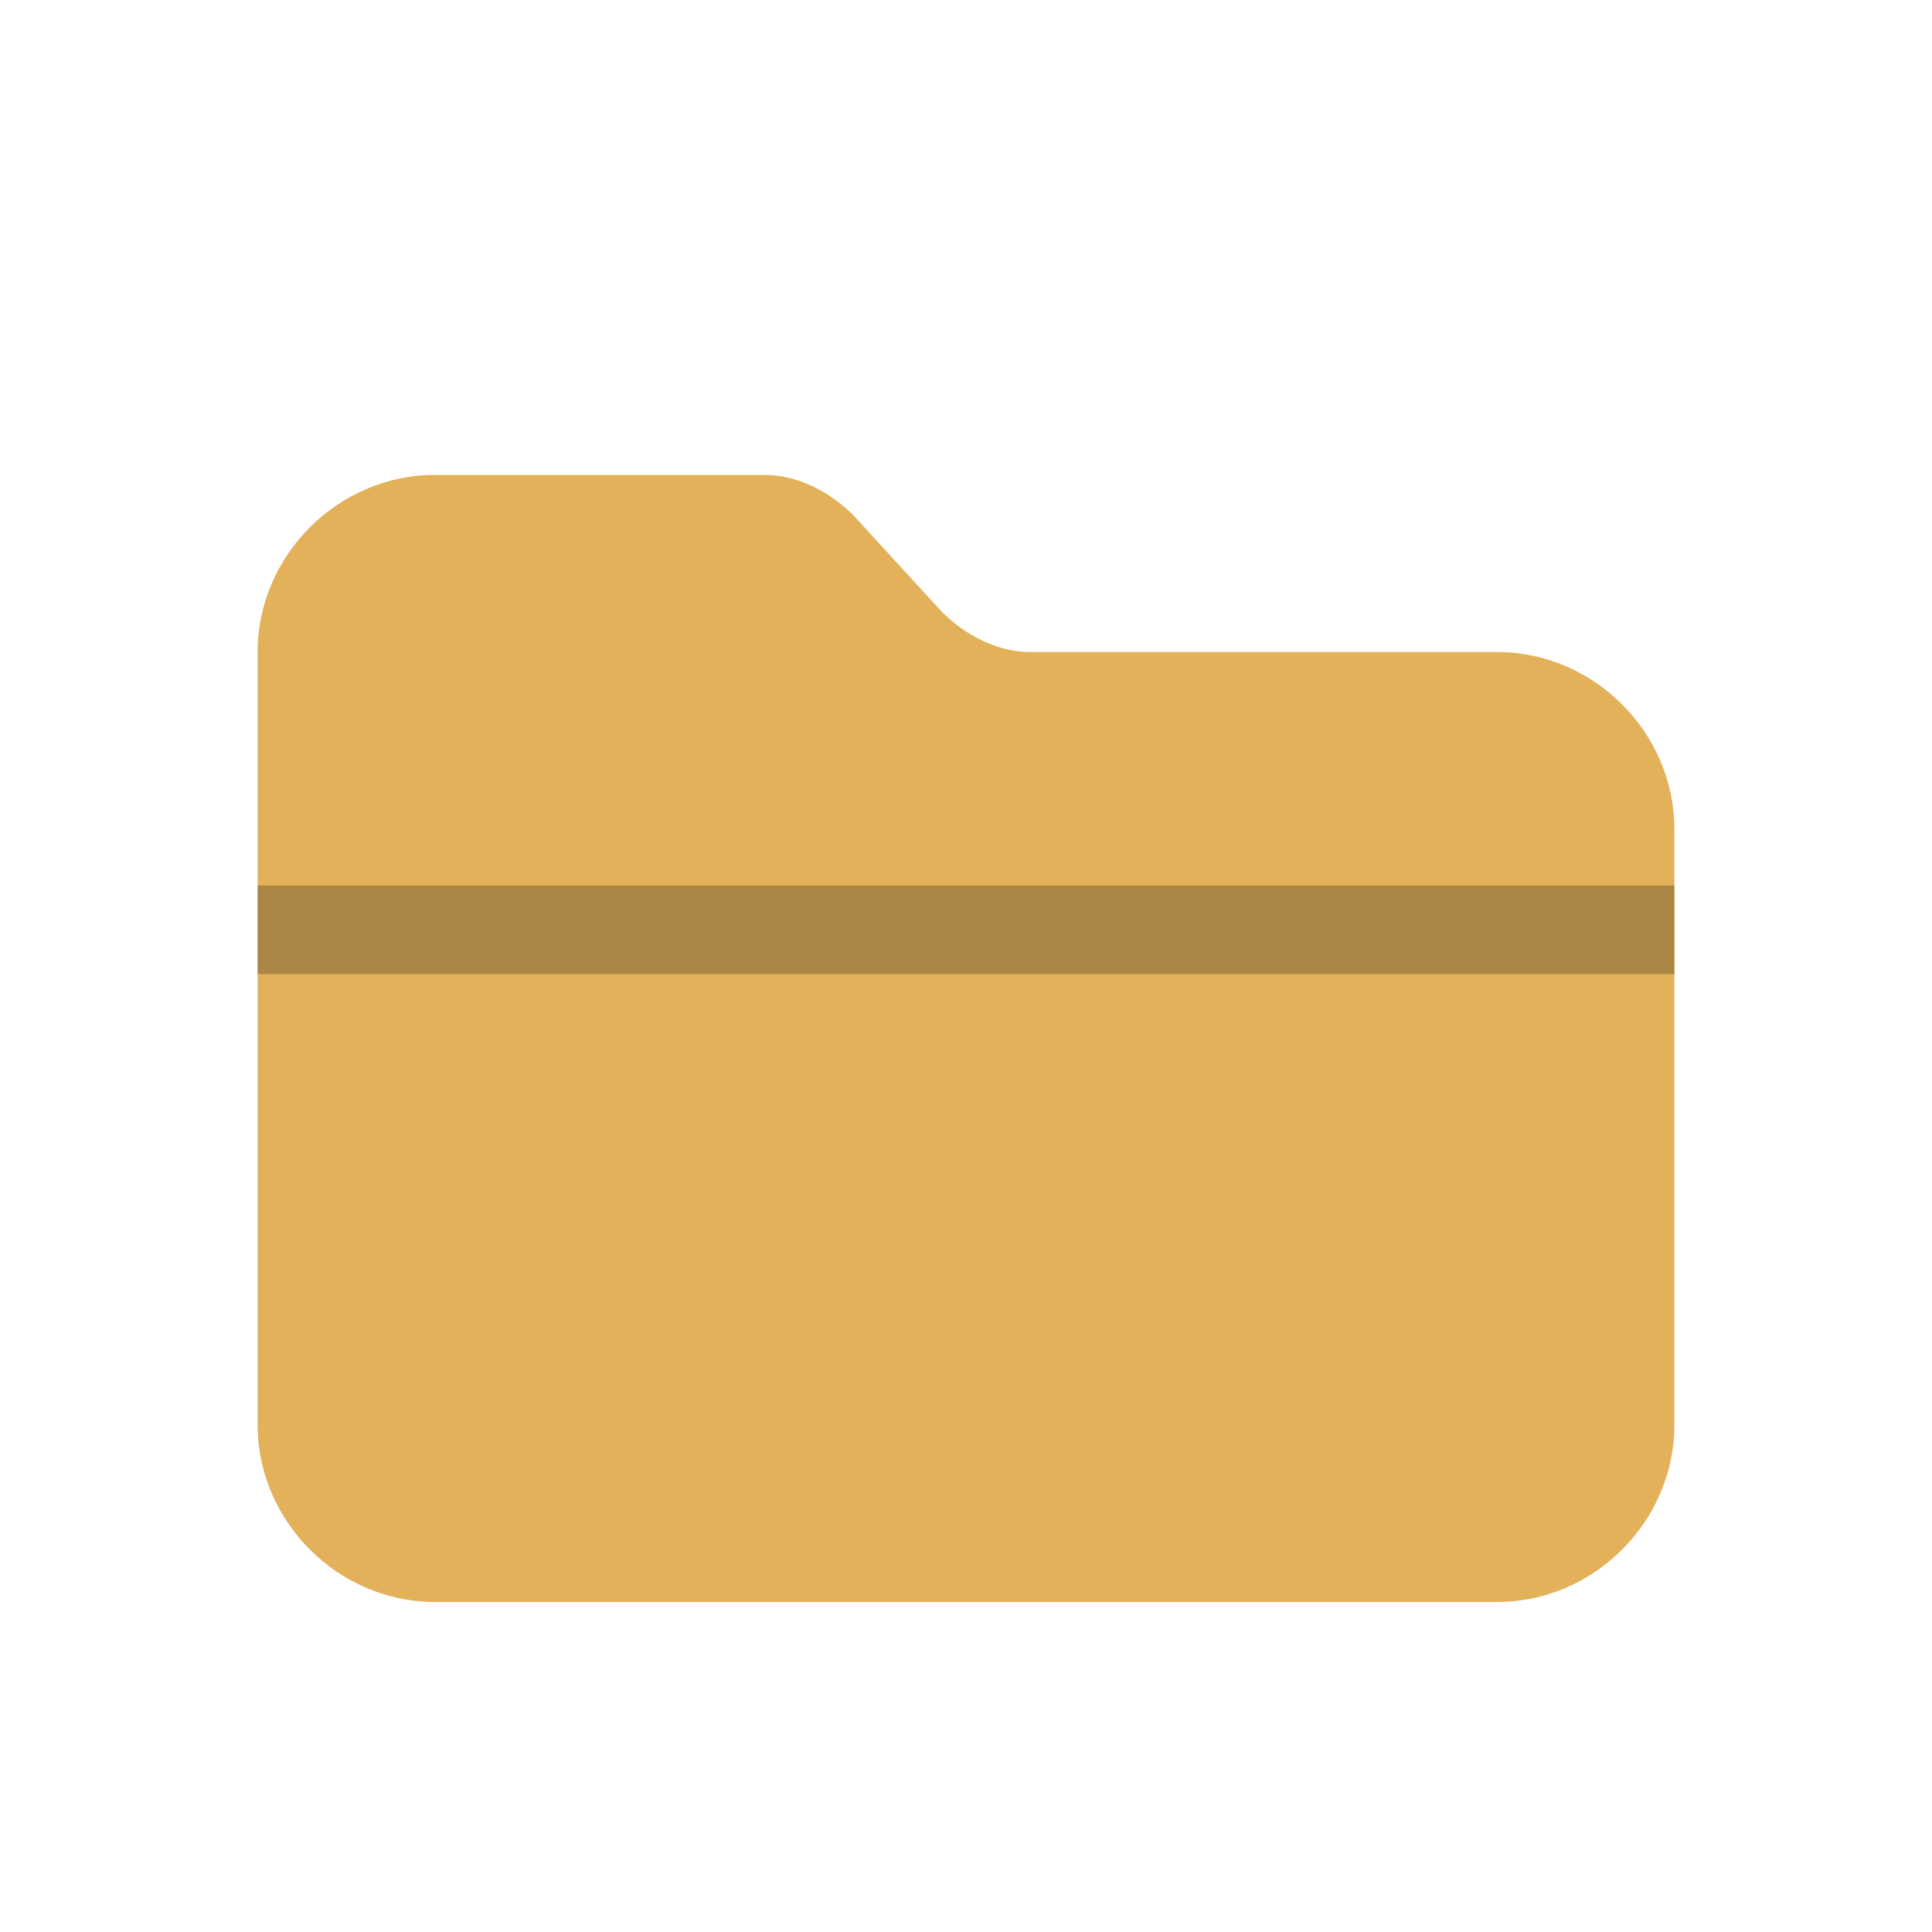
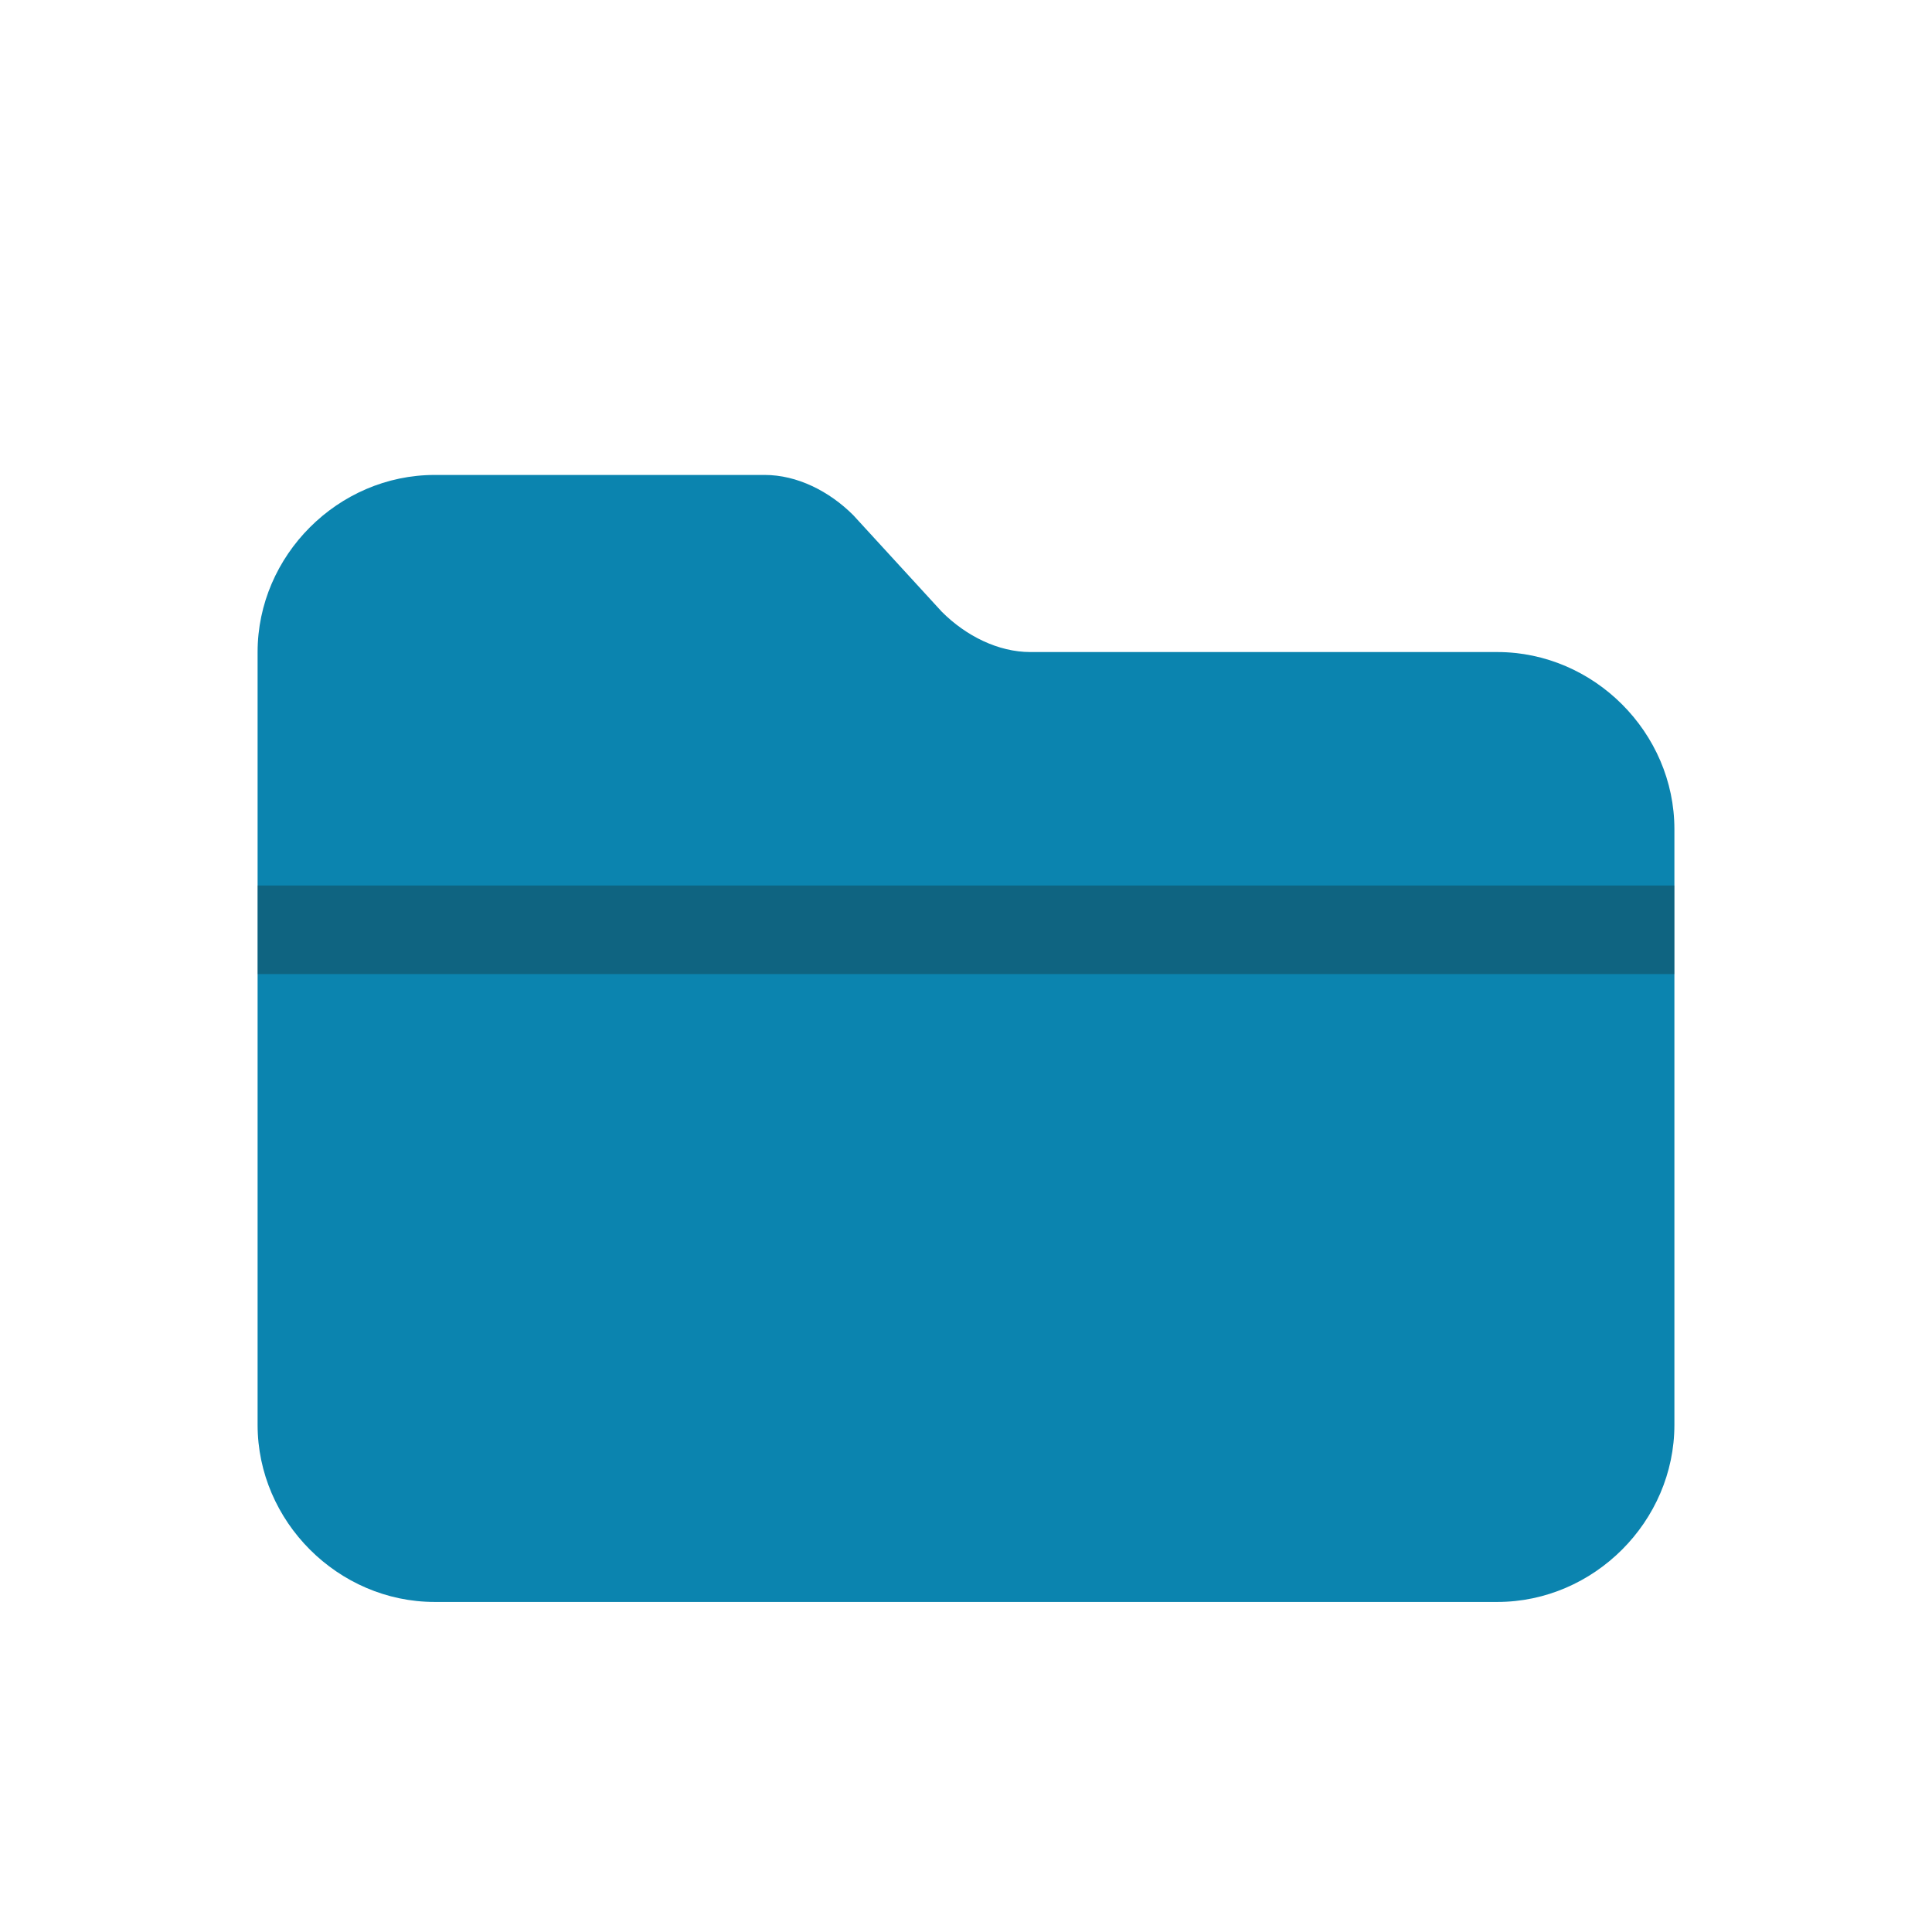
<svg xmlns="http://www.w3.org/2000/svg" viewBox="0 0 24 24">
-   <path fill="#e2b15a" d="M3.2 8.1c0-1.2 1-2.2 2.2-2.2h4.1c.4 0 .8.2 1.1.5l1.1 1.2c.3.3.7.5 1.1.5h5.8c1.2 0 2.2 1 2.2 2.2v7.4c0 1.2-1 2.2-2.2 2.2H5.4c-1.2 0-2.2-1-2.2-2.2V8.1z" />
+   <path fill="#0b84af" d="M3.2 8.1c0-1.2 1-2.2 2.2-2.2h4.1c.4 0 .8.2 1.1.5l1.1 1.2c.3.3.7.5 1.1.5h5.8c1.2 0 2.2 1 2.2 2.2v7.4c0 1.2-1 2.2-2.2 2.2H5.4c-1.2 0-2.2-1-2.2-2.2V8.1z" />
  <path fill="#1a140c" fill-opacity=".28" d="M3.2 11h17.6v1.1H3.2z" />
</svg>
